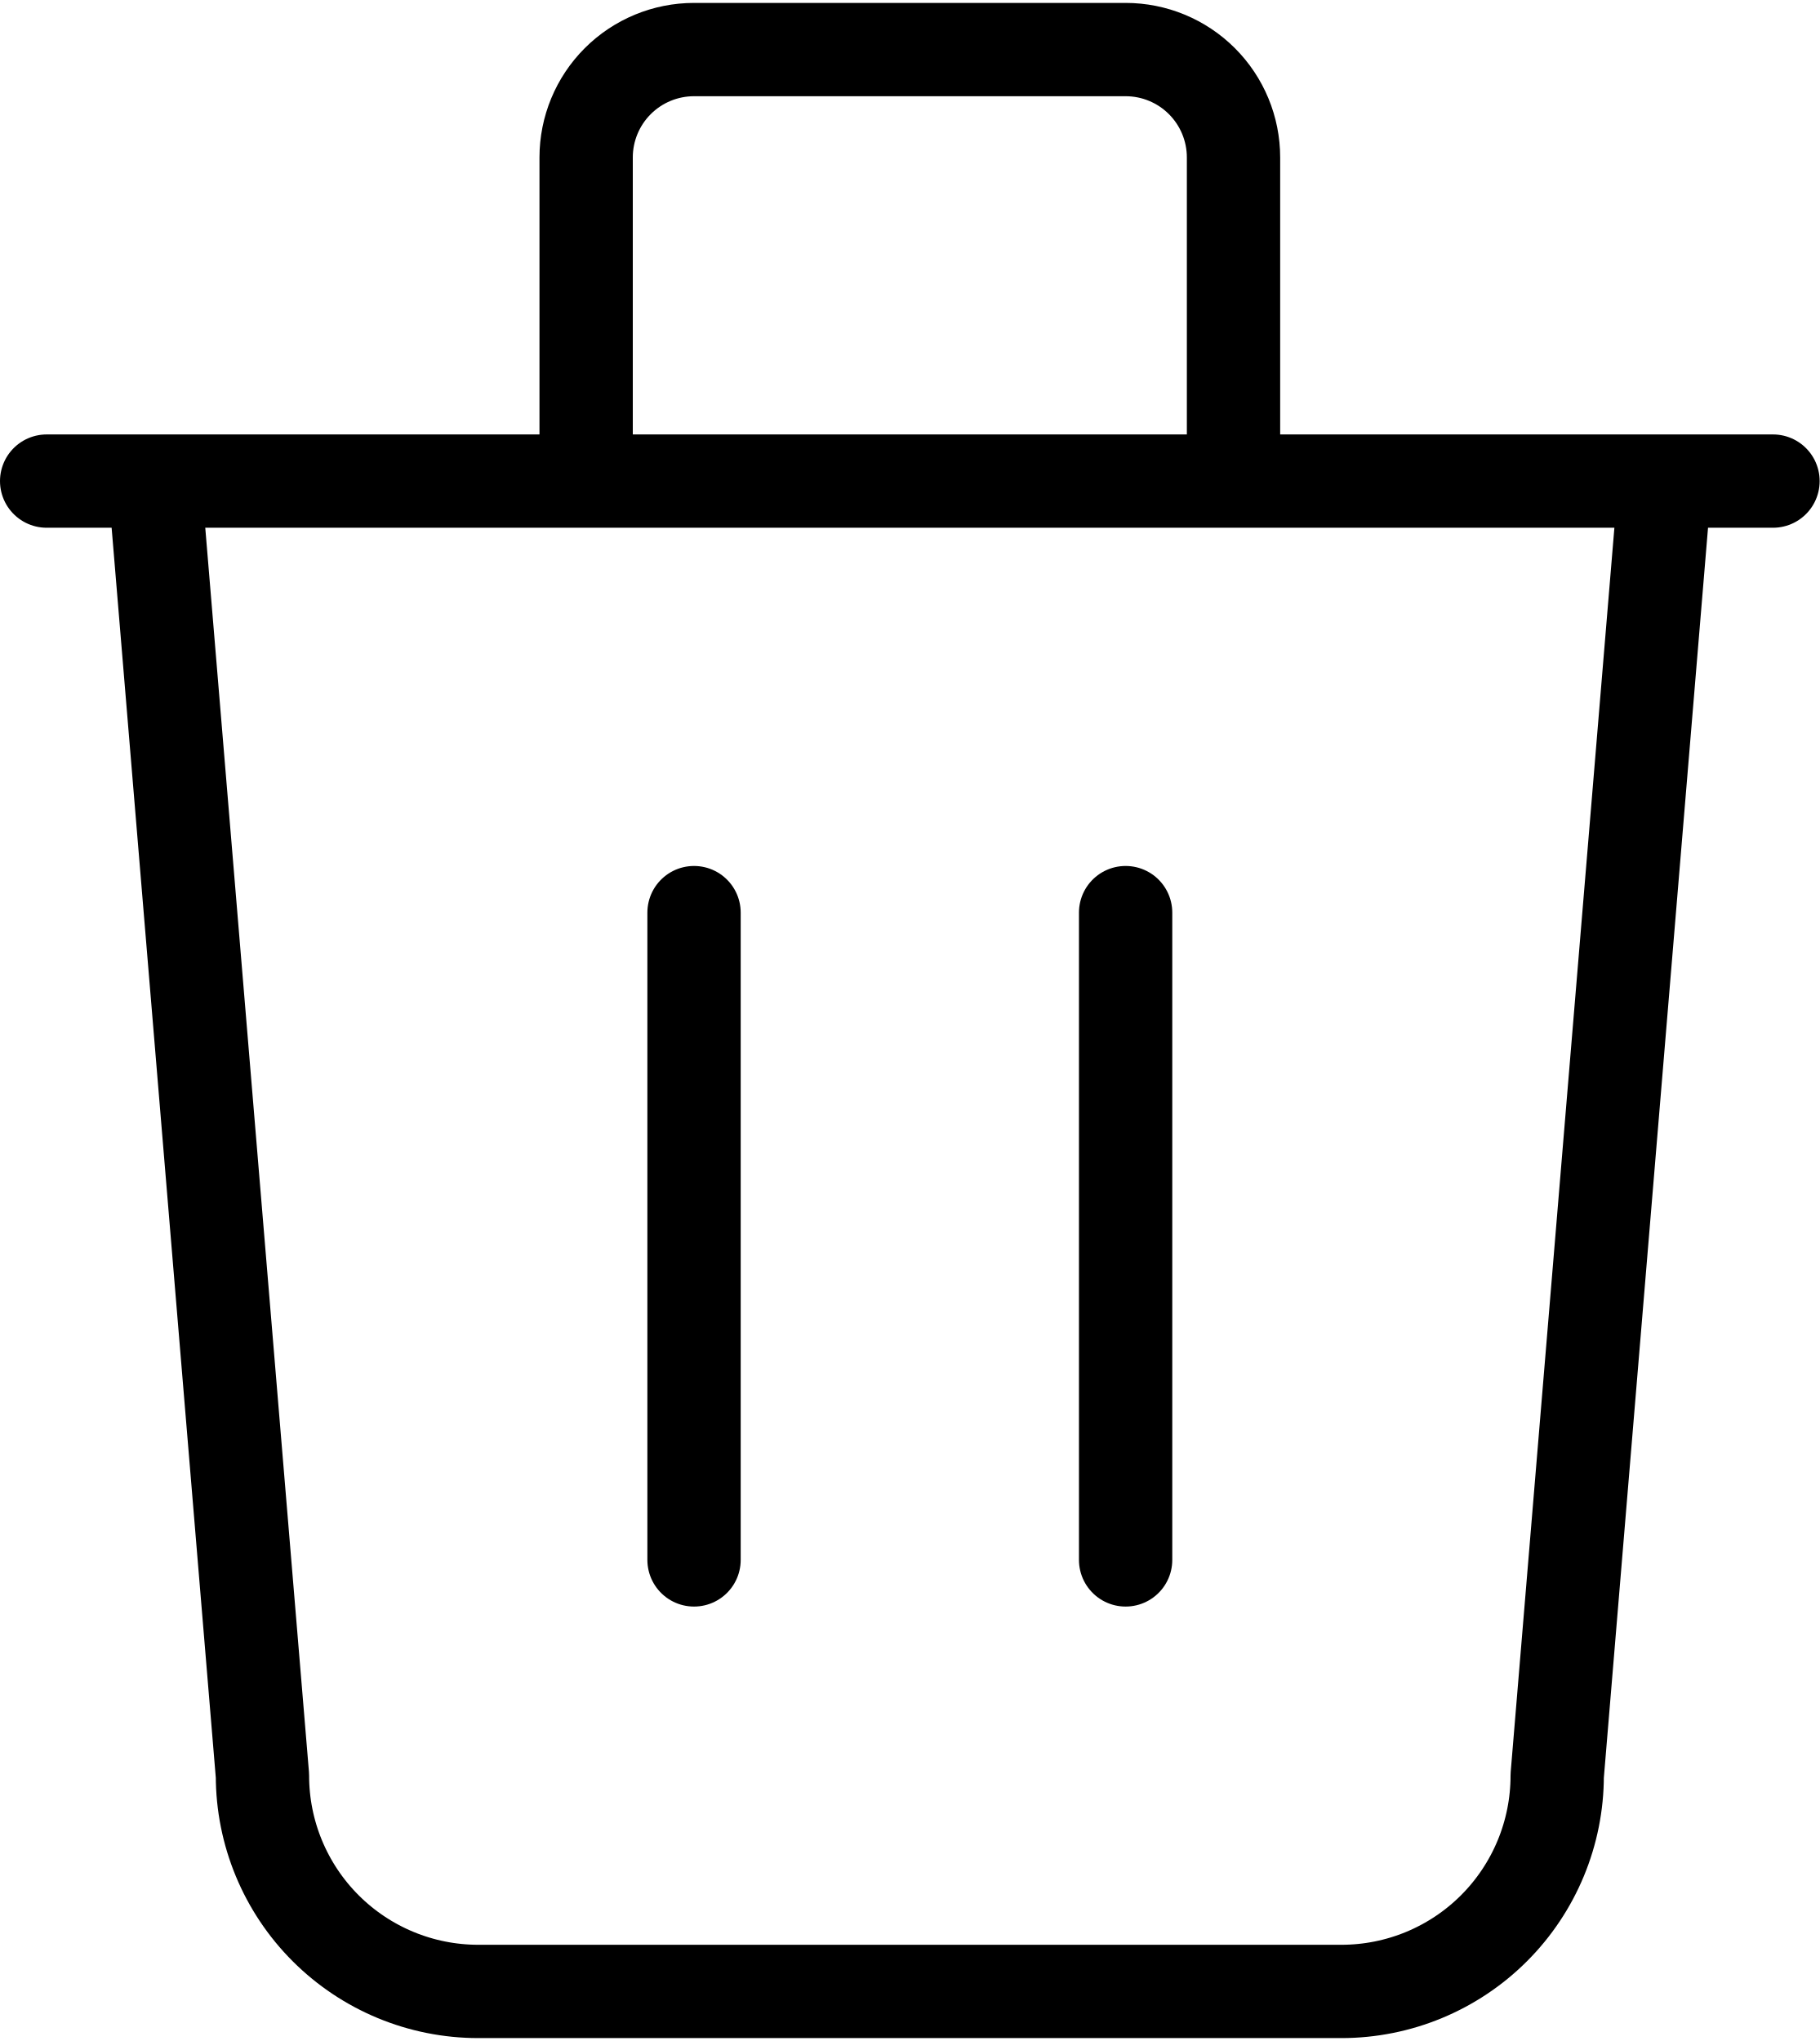
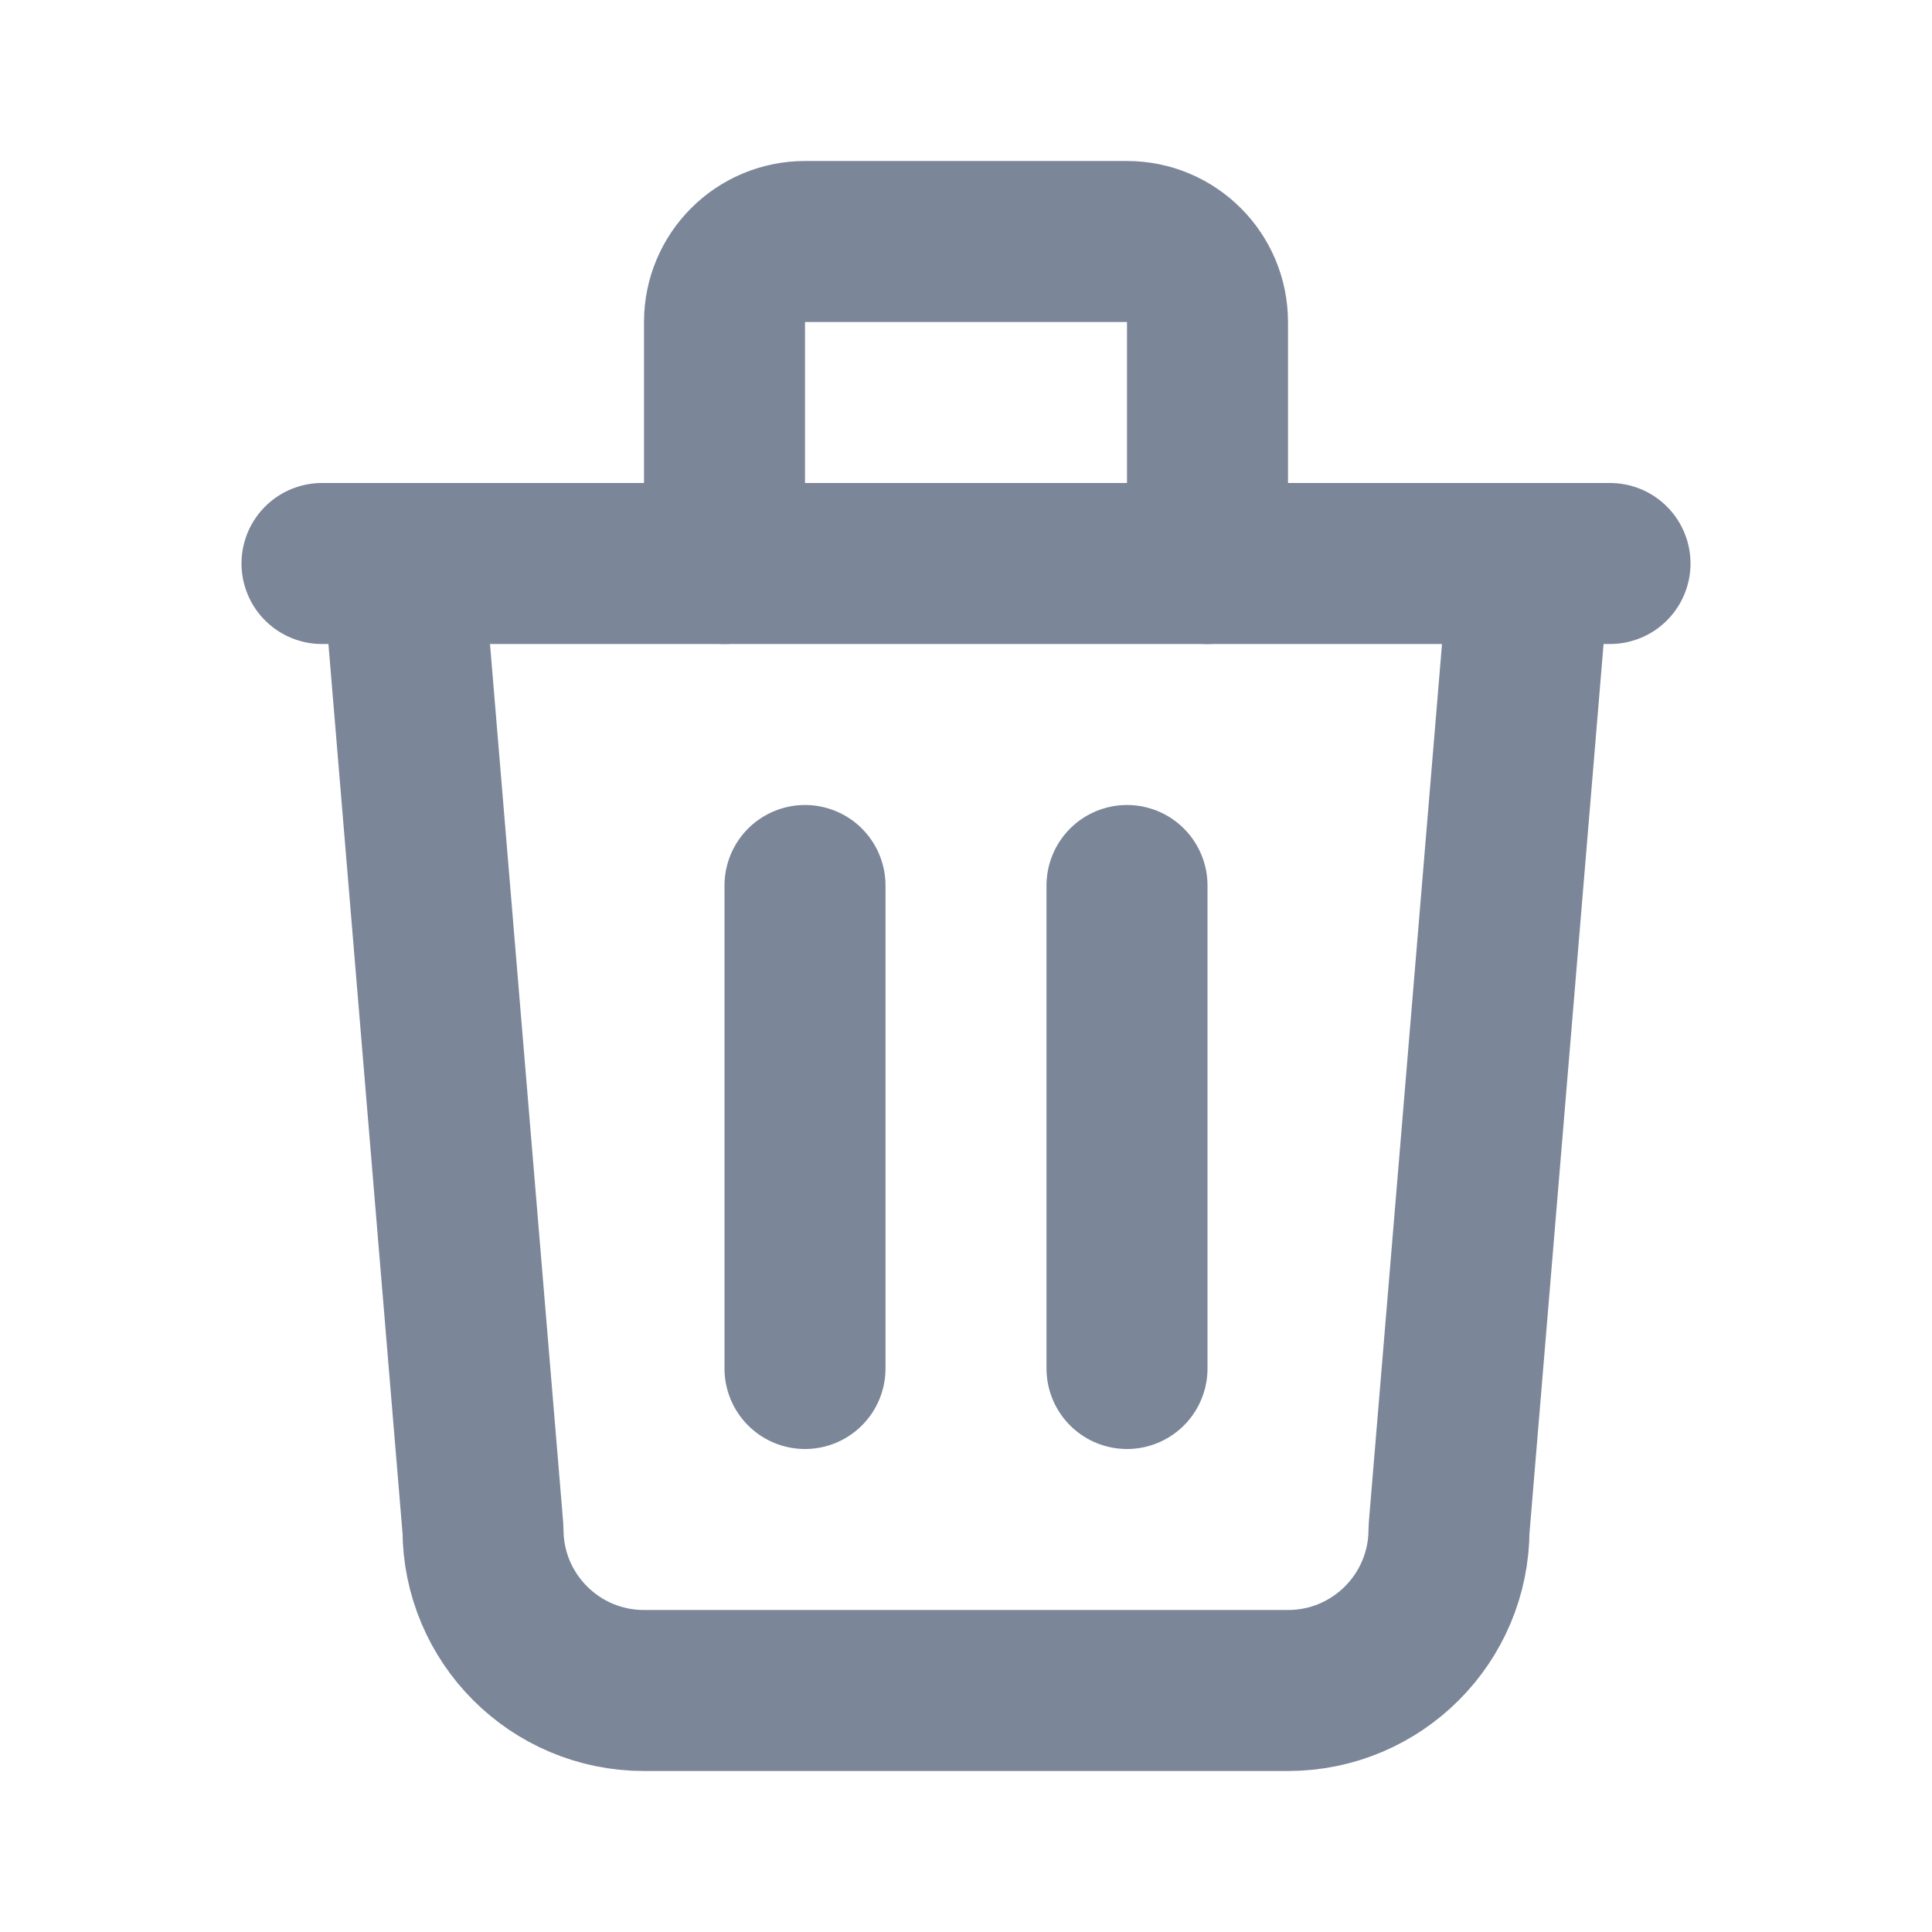
- <svg xmlns="http://www.w3.org/2000/svg" width="312" height="350" viewBox="0 0 312 350" fill="none">
-   <path d="M8 82.5H304M119 156.5V267.5M193 156.5V267.5M26.5 82.5L45 304.5C45 314.313 48.898 323.724 55.837 330.663C62.776 337.602 72.187 341.5 82 341.5H230C239.813 341.5 249.224 337.602 256.163 330.663C263.102 323.724 267 314.313 267 304.5L285.5 82.5M100.5 82.5V27C100.5 22.093 102.449 17.388 105.919 13.918C109.388 10.449 114.093 8.5 119 8.5H193C197.907 8.5 202.612 10.449 206.081 13.918C209.551 17.388 211.5 22.093 211.5 27V82.5" stroke="black" stroke-width="16" stroke-linecap="round" stroke-linejoin="round" />
+ <svg xmlns="http://www.w3.org/2000/svg" class="icon icon-tabler icon-tabler-trash" width="19" height="19" viewBox="0 0 24 24" stroke-width="2" stroke="#7B8699" fill="none" stroke-linecap="round" stroke-linejoin="round">
+   <path stroke="none" d="M0 0h24v24H0z" fill="none" />
+   <path d="M4 7l16 0" />
+   <path d="M10 11l0 6" />
+   <path d="M14 11l0 6" />
+   <path d="M5 7l1 12a2 2 0 0 0 2 2h8a2 2 0 0 0 2 -2l1 -12" />
+   <path d="M9 7v-3a1 1 0 0 1 1 -1h4a1 1 0 0 1 1 1v3" />
</svg>
